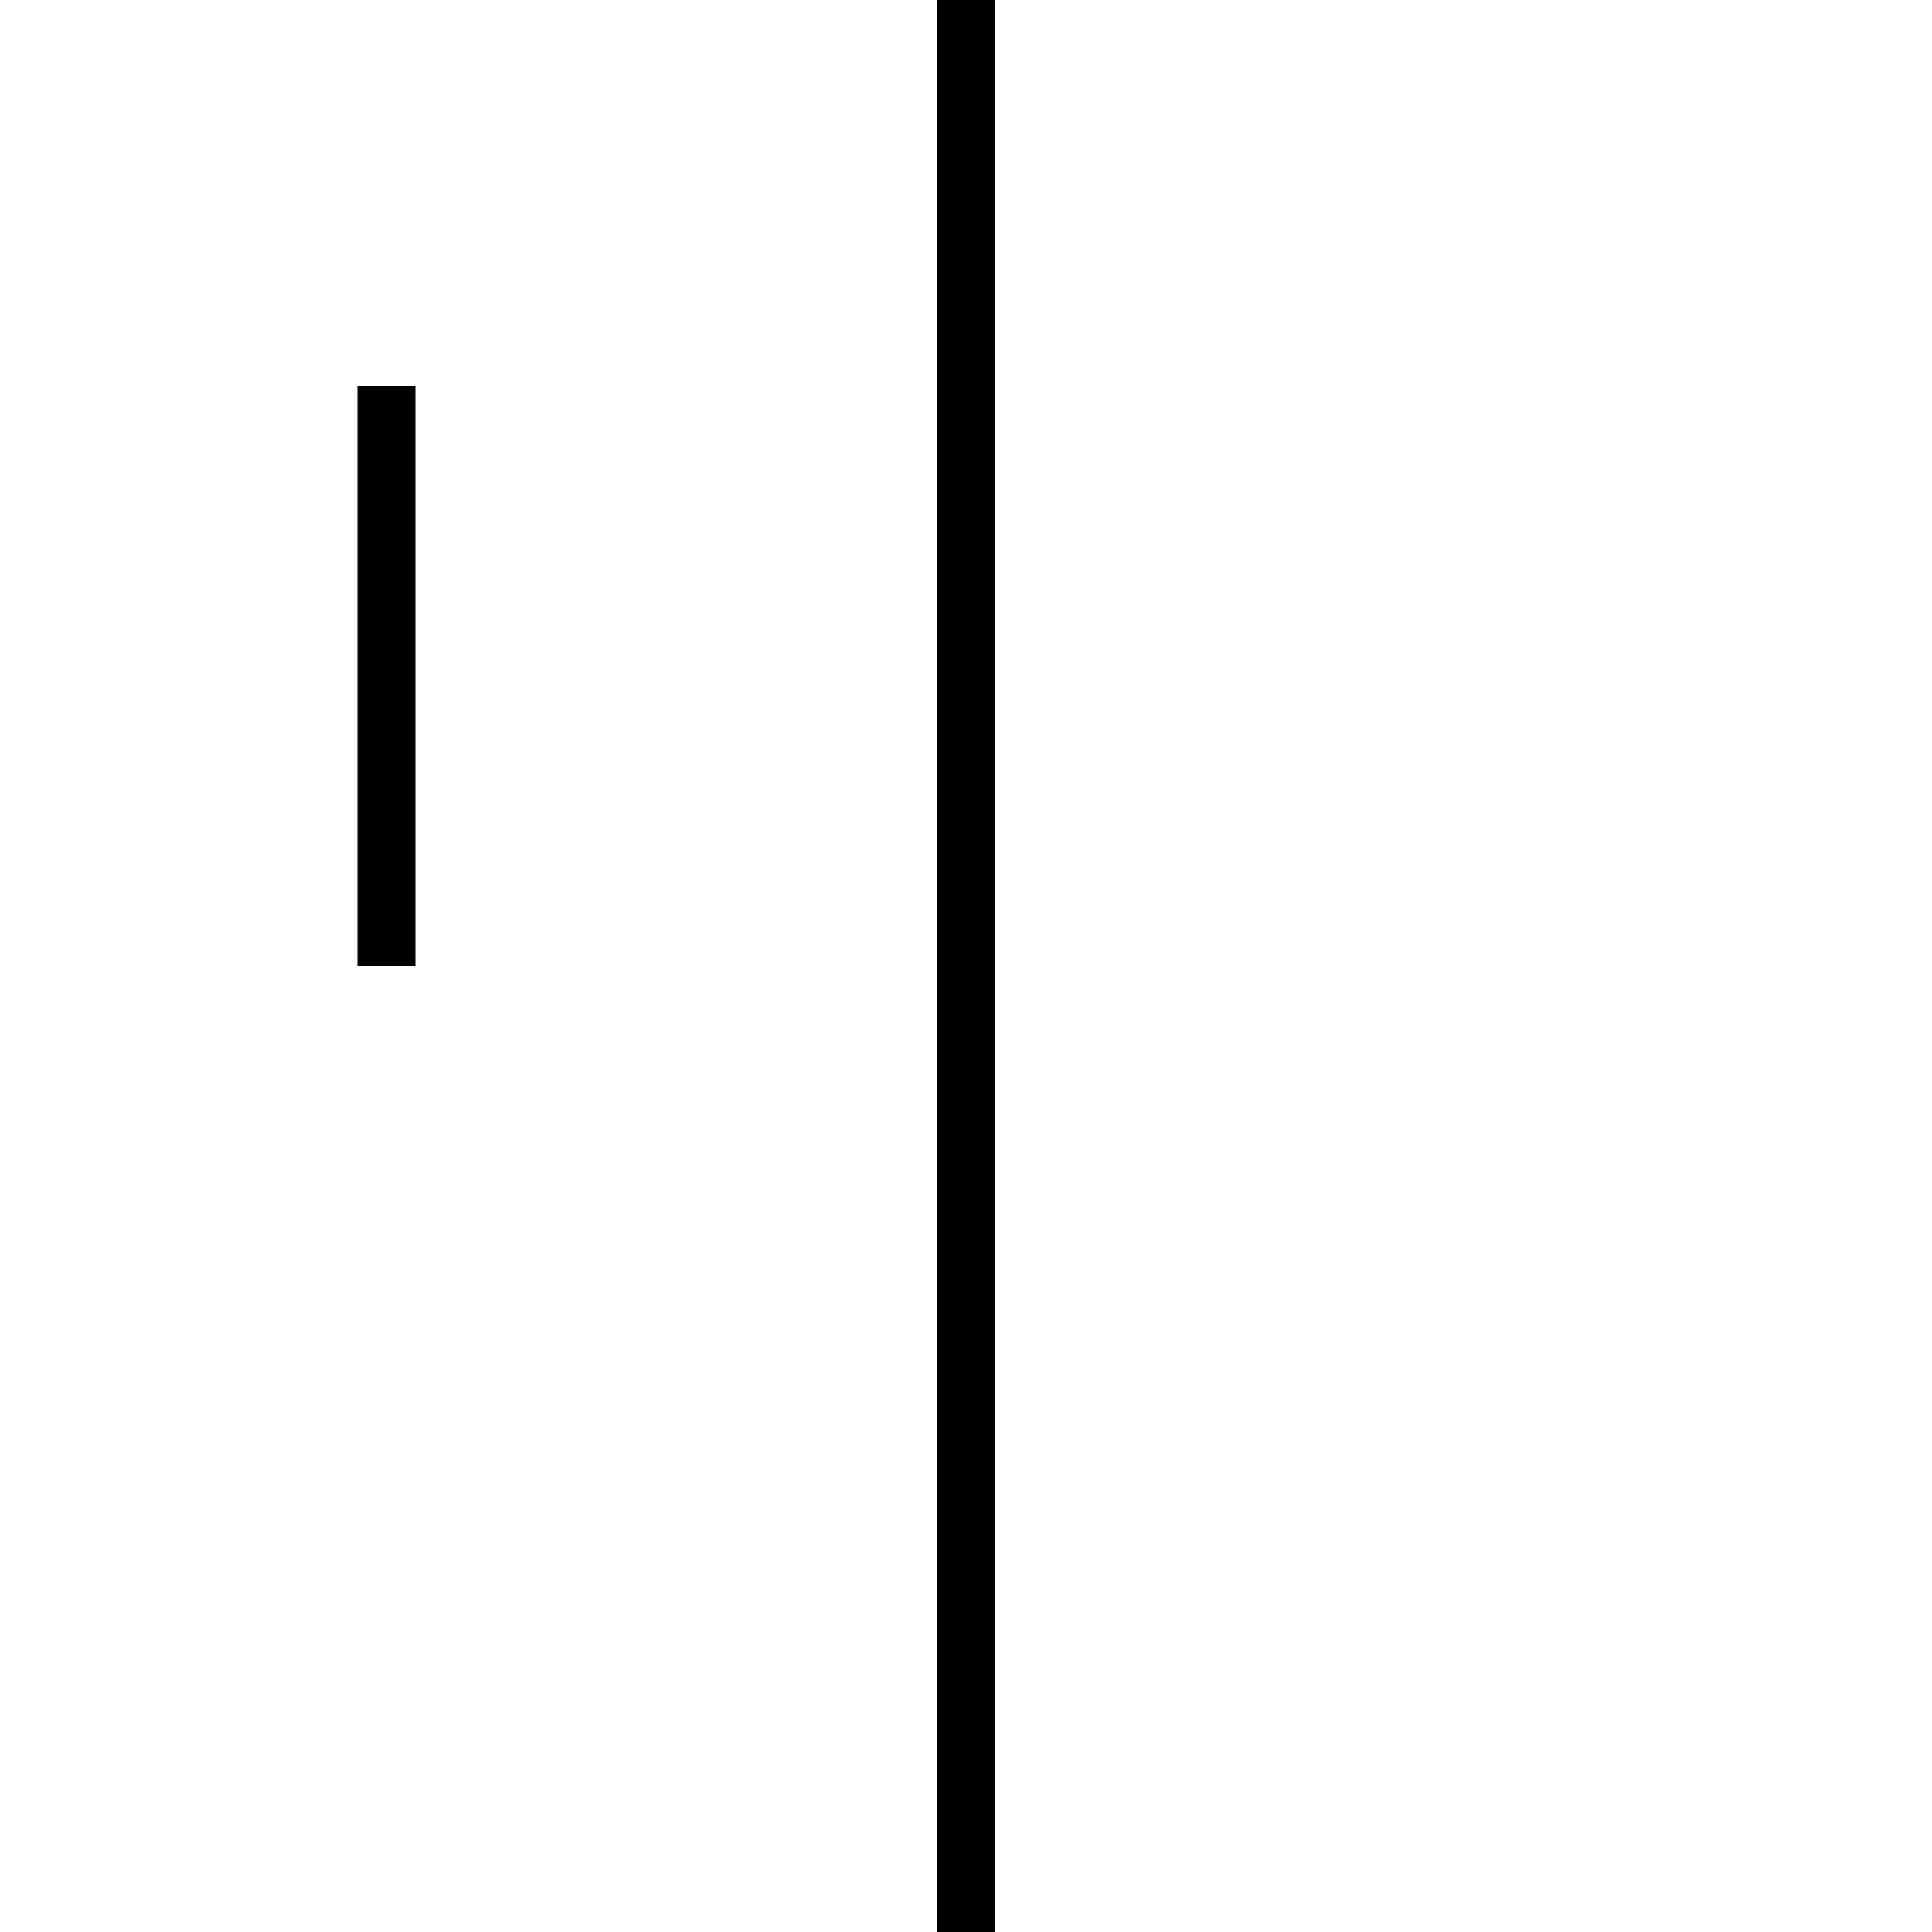
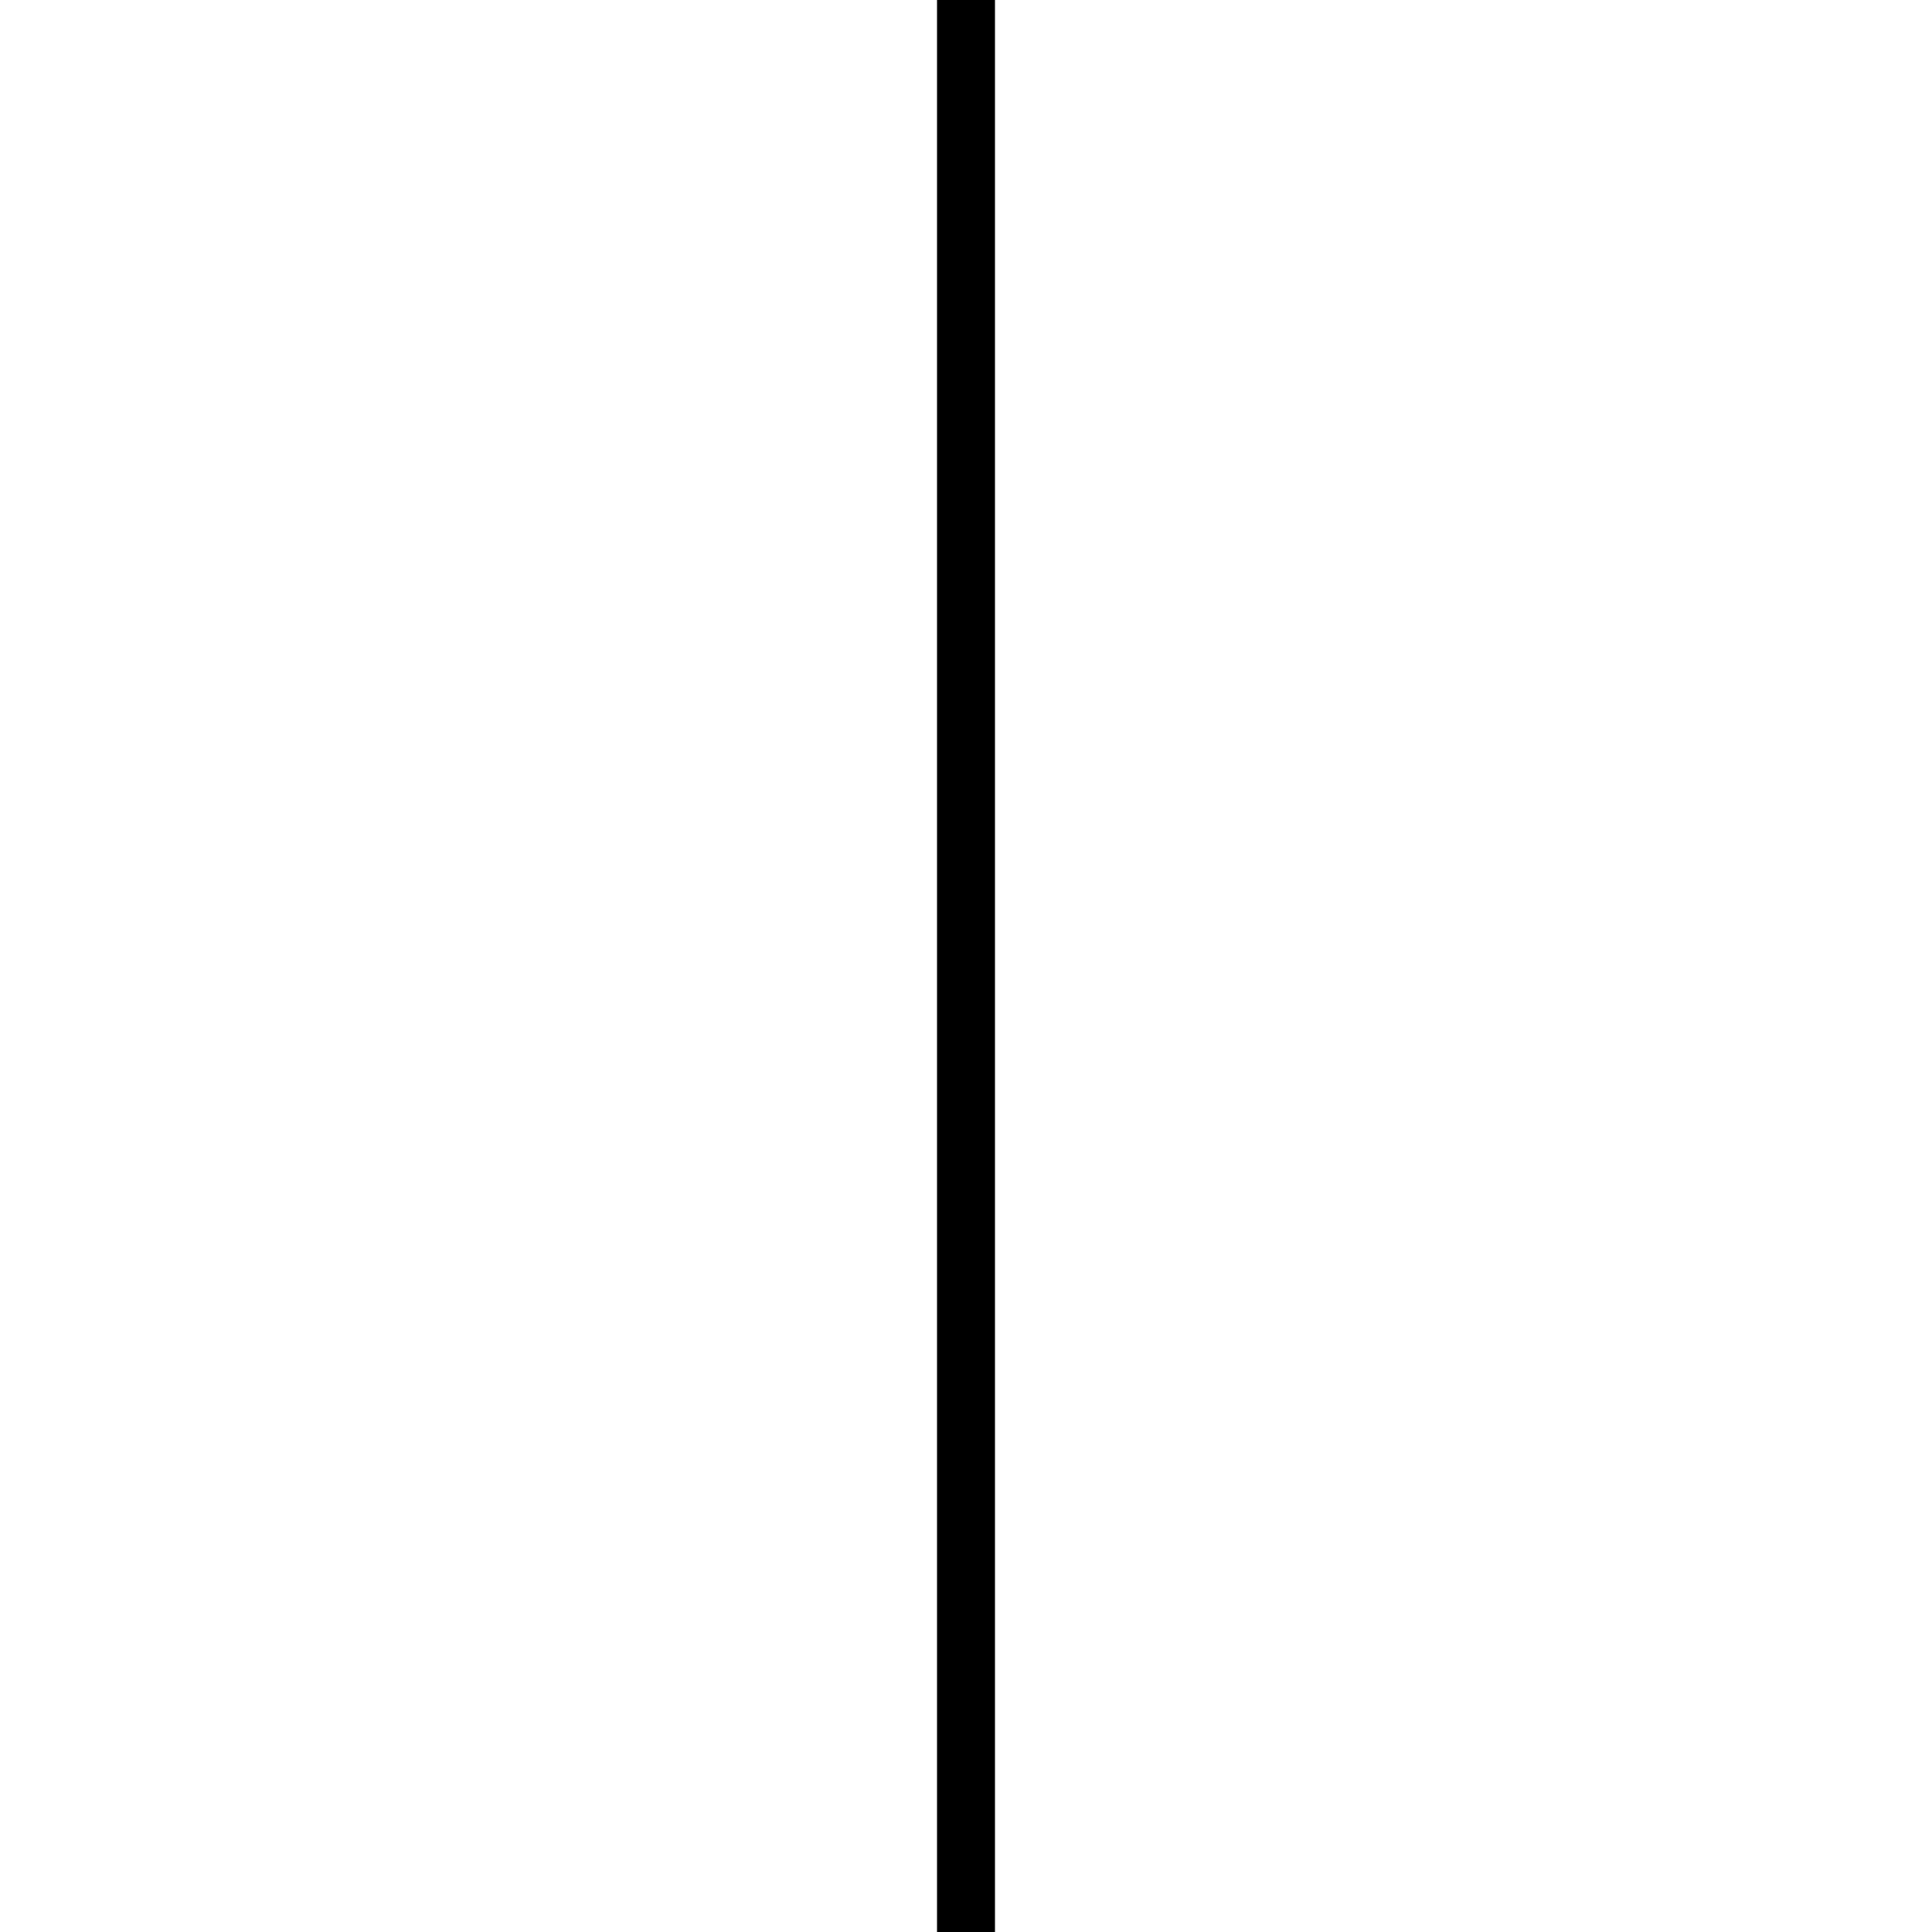
<svg xmlns="http://www.w3.org/2000/svg" viewBox="0 0 100 100" width="100" height="100">
  <g stroke="black" stroke-width="3">
-     <line x1="20" y1="20" x2="20" y2="50" />
+     <line x1="20" y1="50" x2="20" y2="50" />
    <line x1="50" y1="0" x2="50" y2="100" />
  </g>
</svg>
